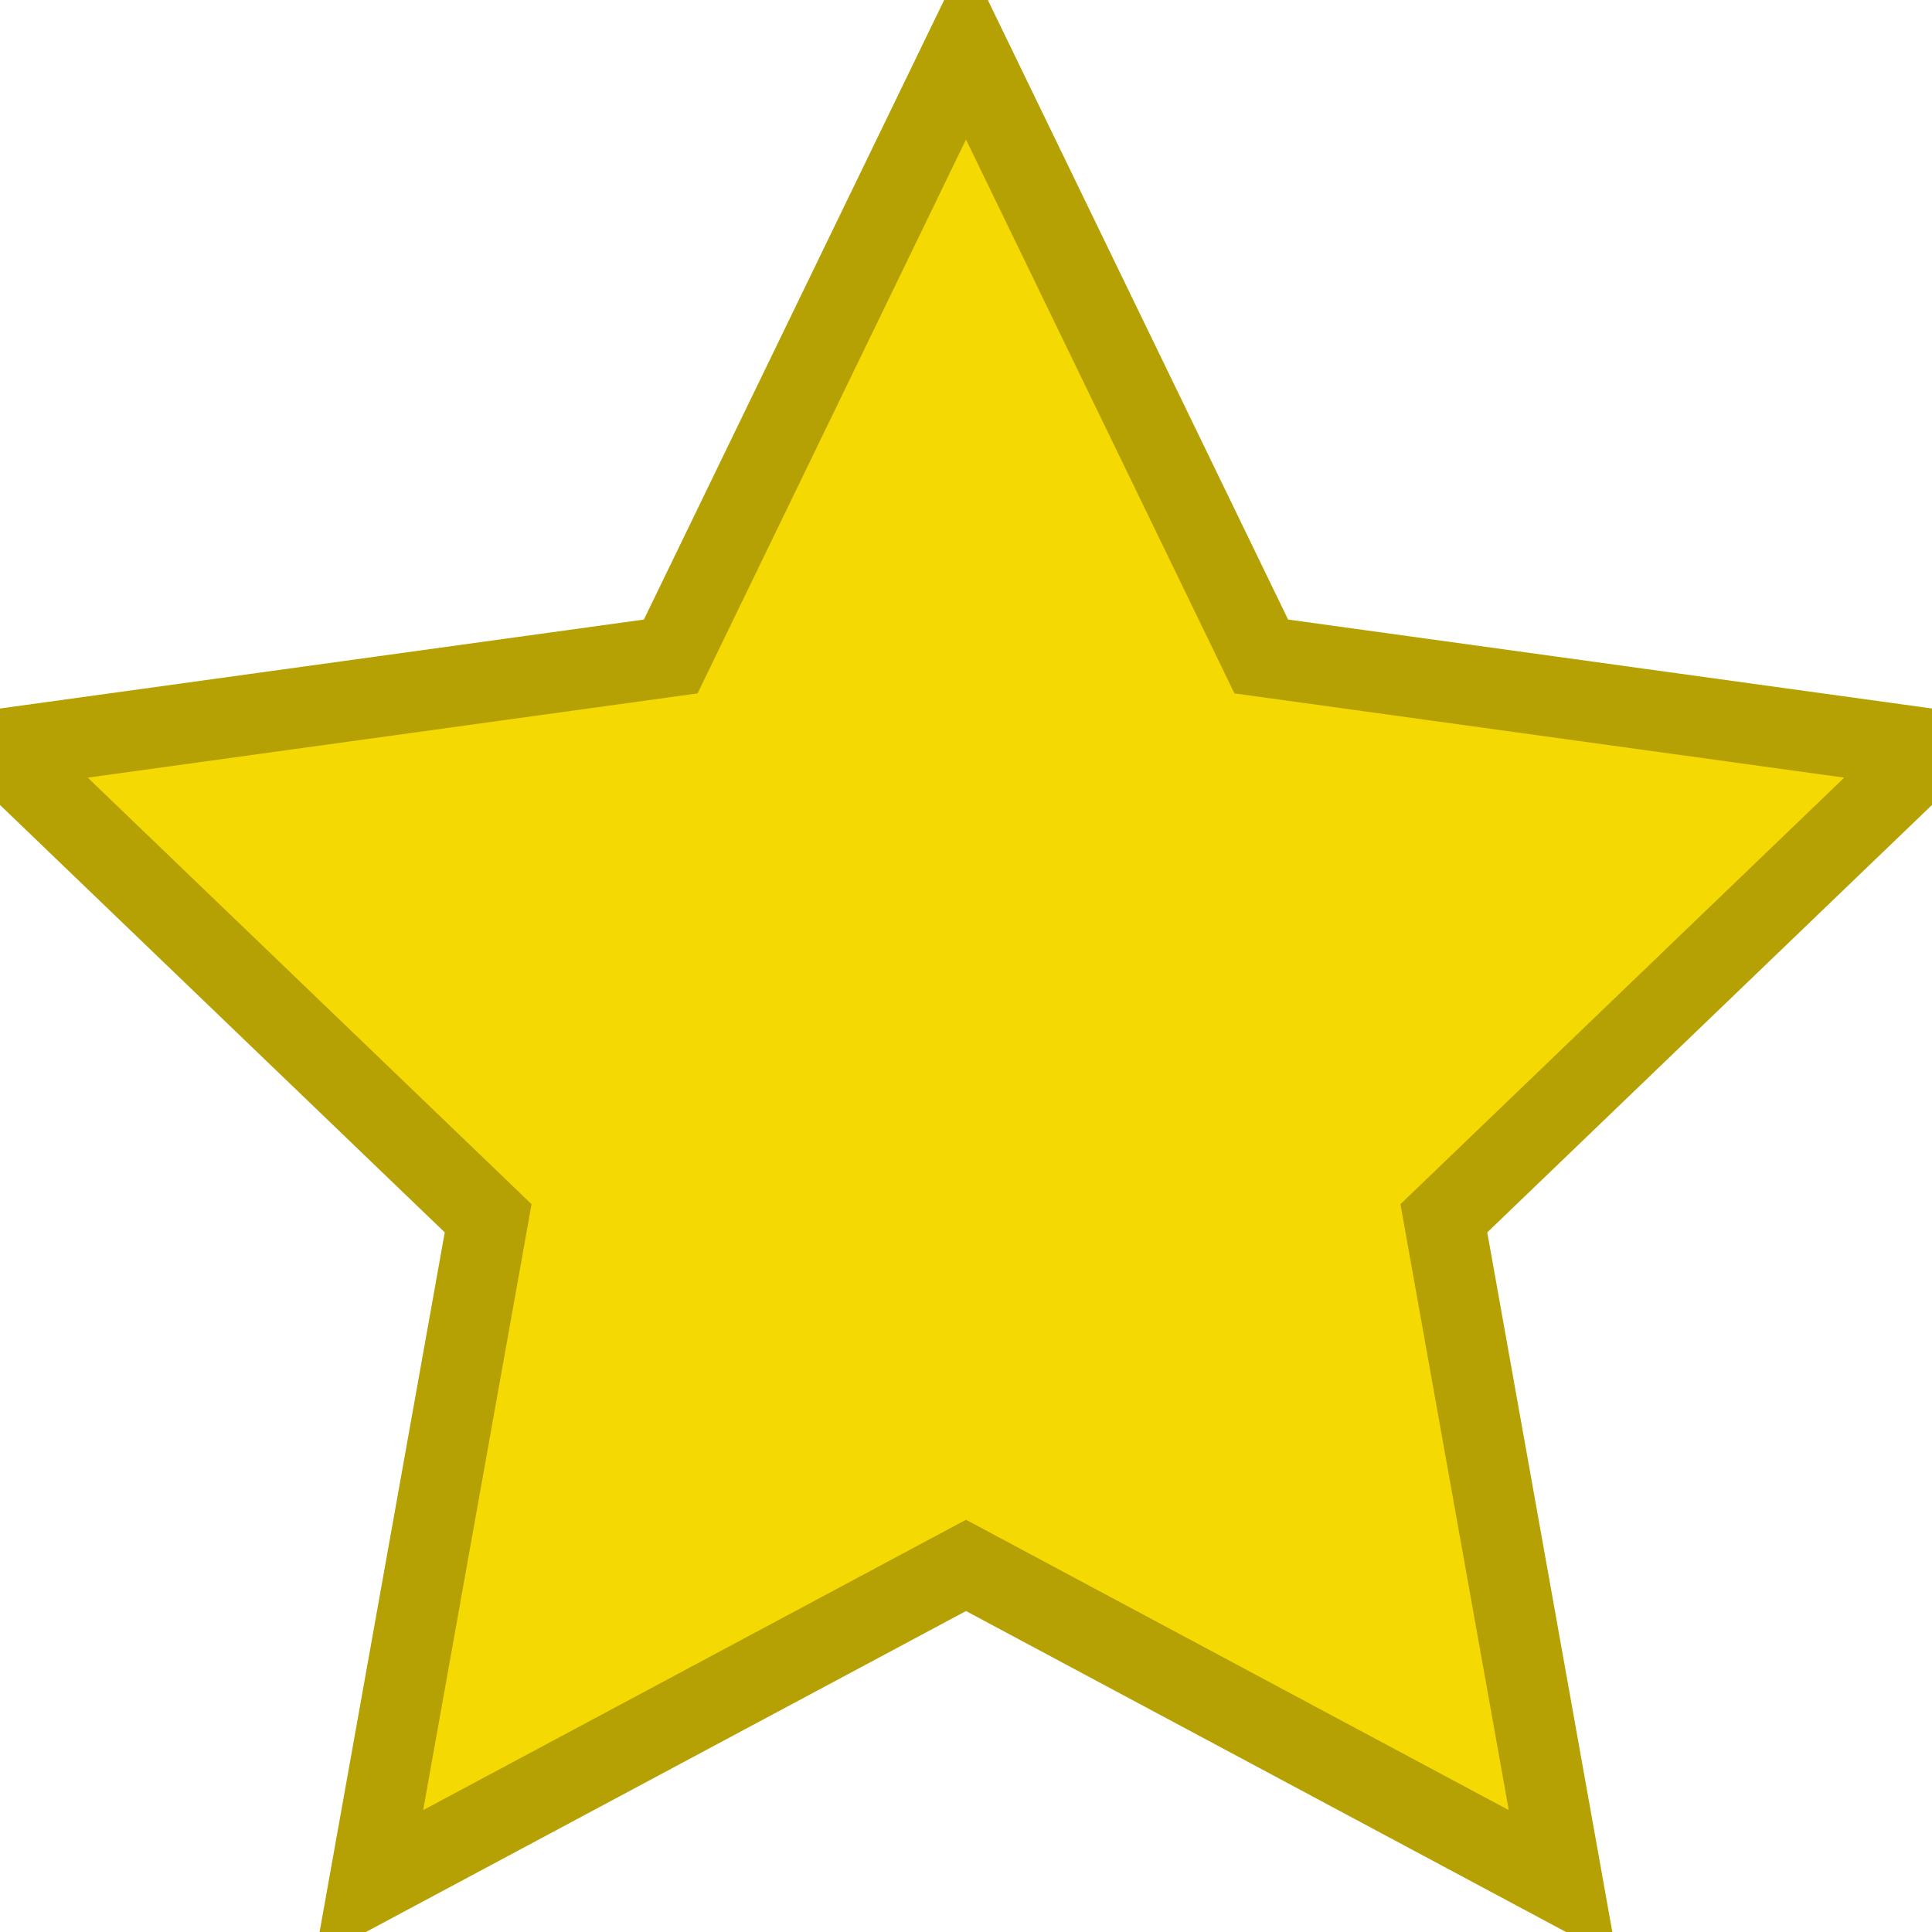
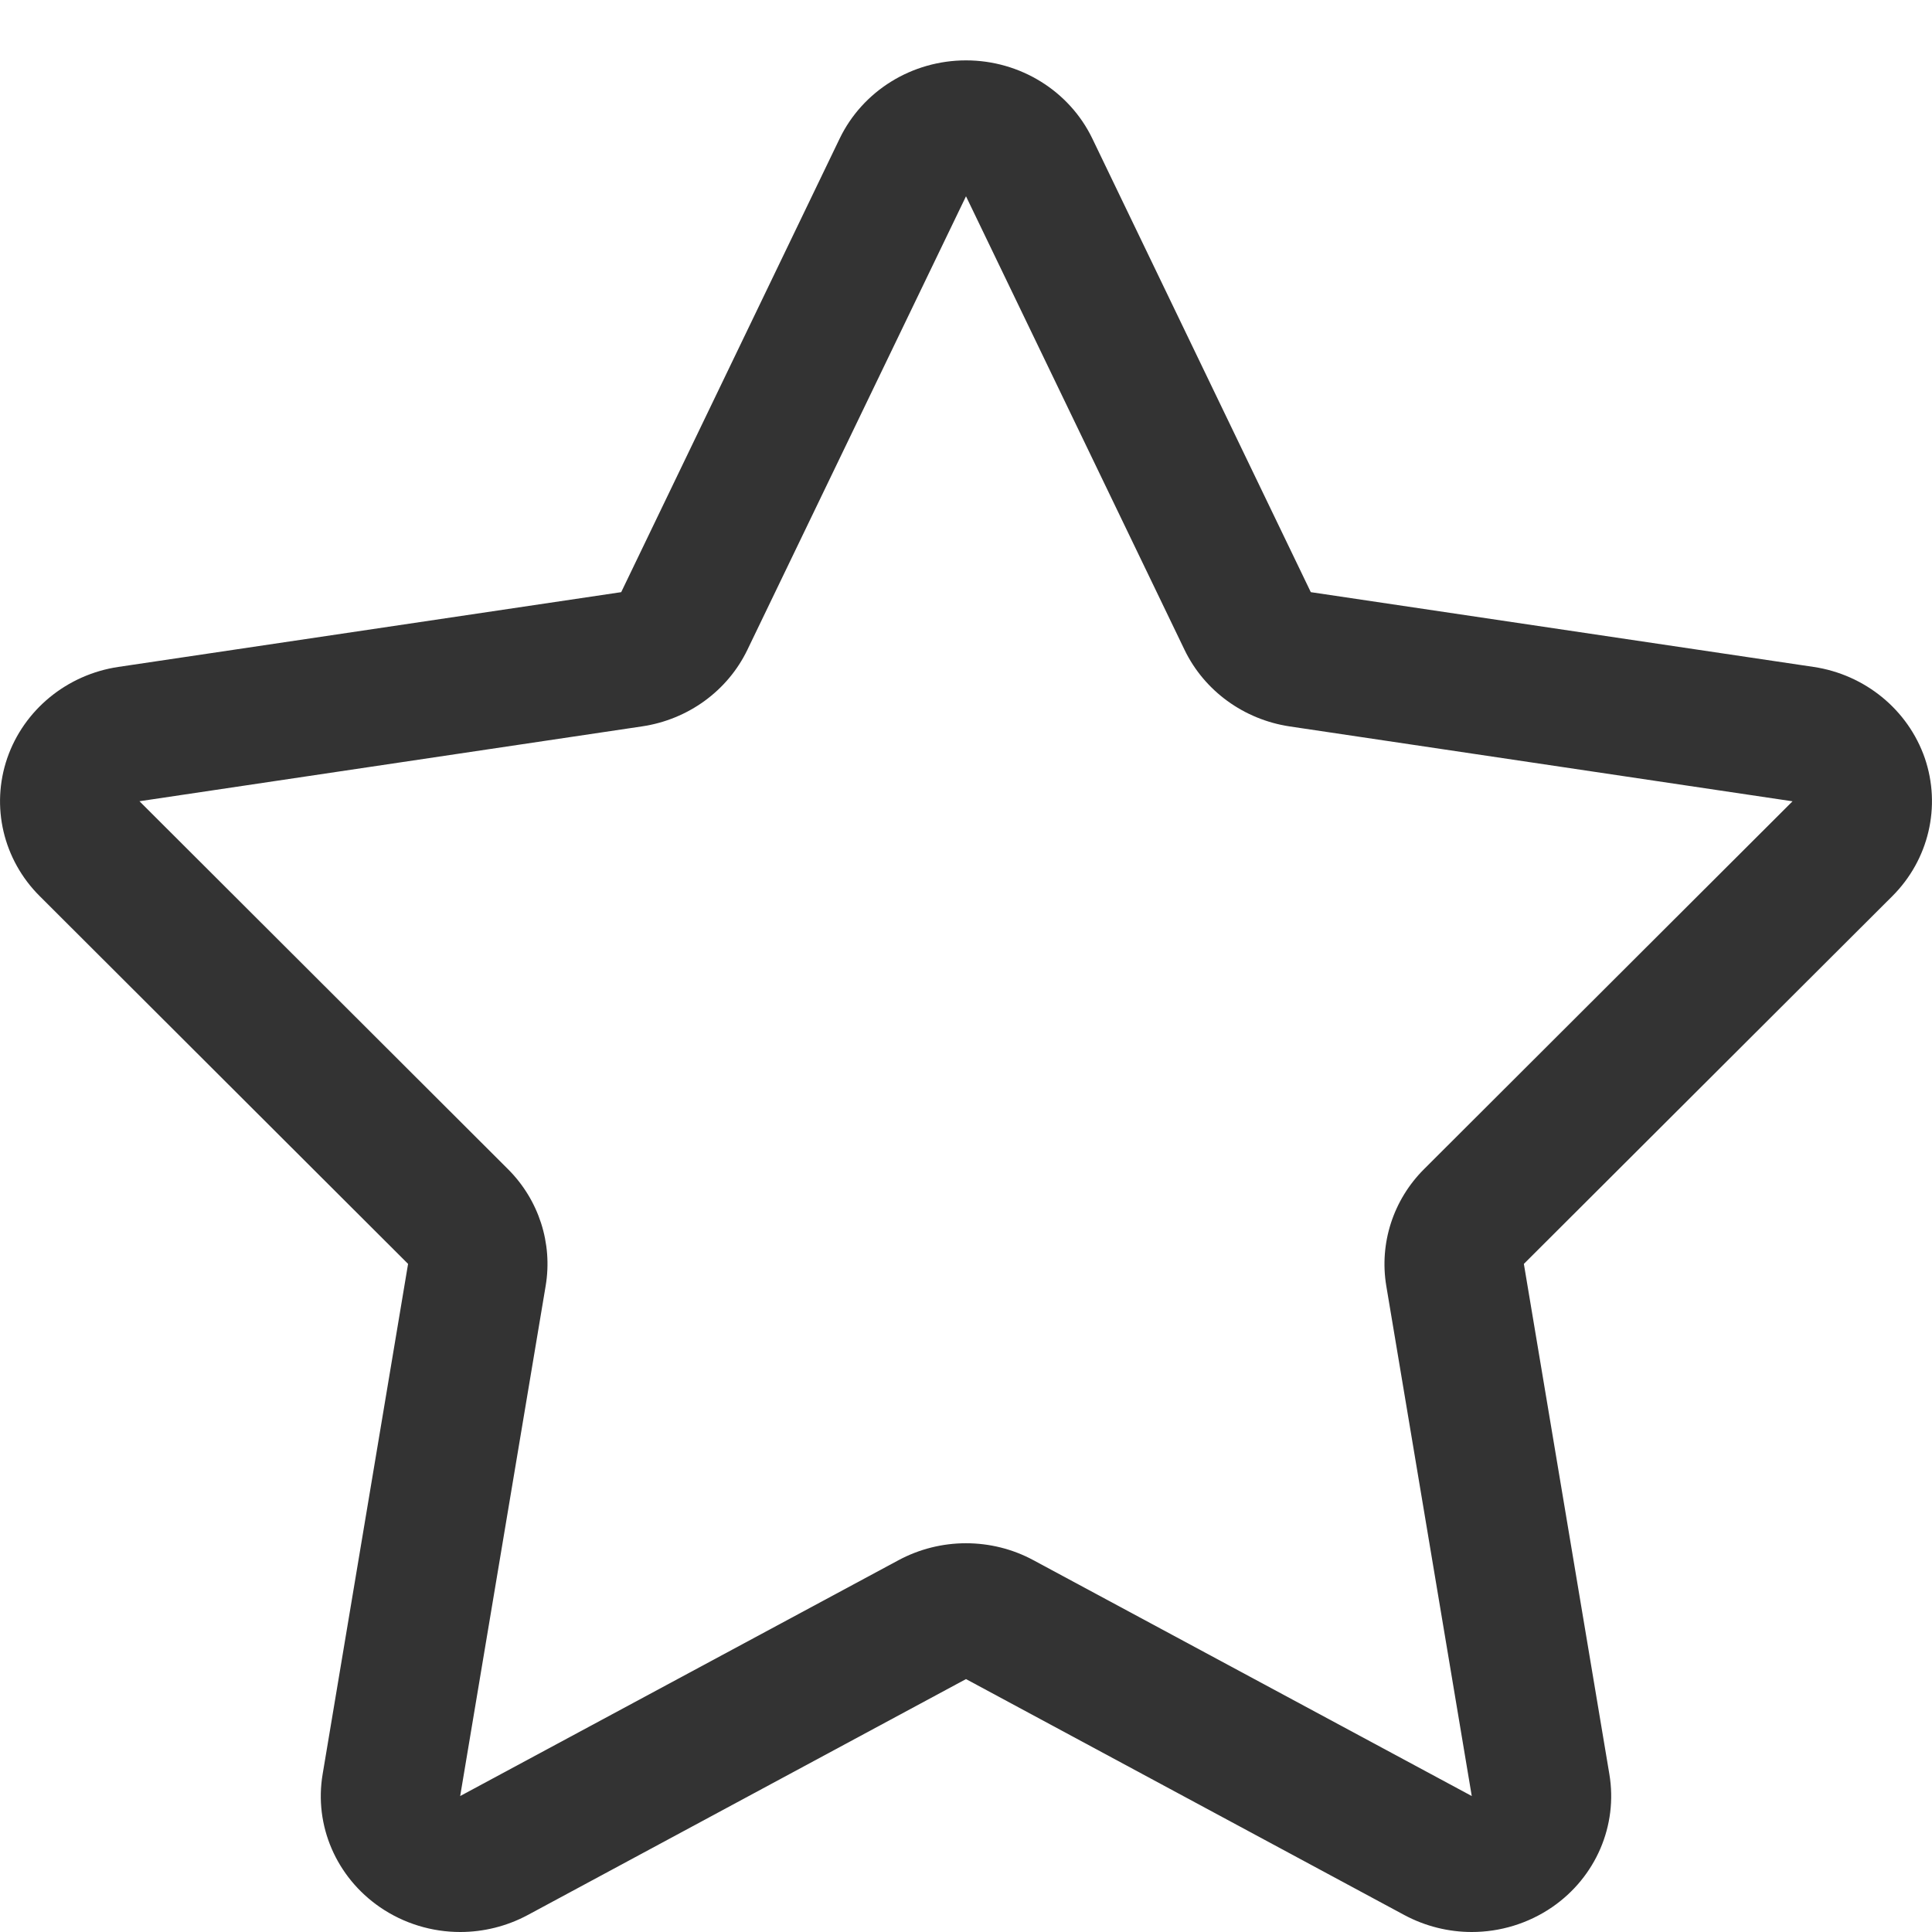
- <svg xmlns="http://www.w3.org/2000/svg" fill="#f5d902" stroke="#b5a104" width="24" height="24" viewBox="0 0 24 24">
-   <path d="M12 .587l3.668 7.568 8.332 1.151-6.064 5.828 1.48 8.279-7.416-3.967-7.417 3.967 1.481-8.279-6.064-5.828 8.332-1.151z" />
+ <svg xmlns="http://www.w3.org/2000/svg" enable-background="new 0 0 32 32" height="32px" id="Layer_1" version="1.1" viewBox="0 0 32 32" width="32px" xml:space="preserve">
+   <path d="M31.881,12.557c-0.277-0.799-0.988-1.384-1.844-1.511l-8.326-1.238l-3.619-7.514  C17.711,1.505,16.896,1,16,1c-0.896,0-1.711,0.505-2.092,1.294l-3.619,7.514l-8.327,1.238c-0.855,0.127-1.566,0.712-1.842,1.511  c-0.275,0.801-0.067,1.683,0.537,2.285l6.102,6.092l-1.415,8.451C5.2,30.236,5.569,31.09,6.292,31.588  C6.689,31.861,7.156,32,7.623,32c0.384,0,0.769-0.094,1.118-0.281L16,27.811l7.26,3.908C23.609,31.906,23.994,32,24.377,32  c0.467,0,0.934-0.139,1.332-0.412c0.723-0.498,1.09-1.352,0.947-2.203l-1.416-8.451l6.104-6.092  C31.947,14.239,32.154,13.357,31.881,12.557z M23.588,19.363c-0.512,0.51-0.744,1.229-0.627,1.934l1.416,8.451l-7.26-3.906  c-0.348-0.188-0.732-0.281-1.118-0.281c-0.384,0-0.769,0.094-1.117,0.281l-7.26,3.906l1.416-8.451  c0.118-0.705-0.114-1.424-0.626-1.934l-6.102-6.092l8.326-1.24c0.761-0.113,1.416-0.589,1.743-1.268L16,3.251l3.62,7.513  c0.328,0.679,0.982,1.154,1.742,1.268l8.328,1.24L23.588,19.363z" fill="#333333" id="star" />
</svg>
